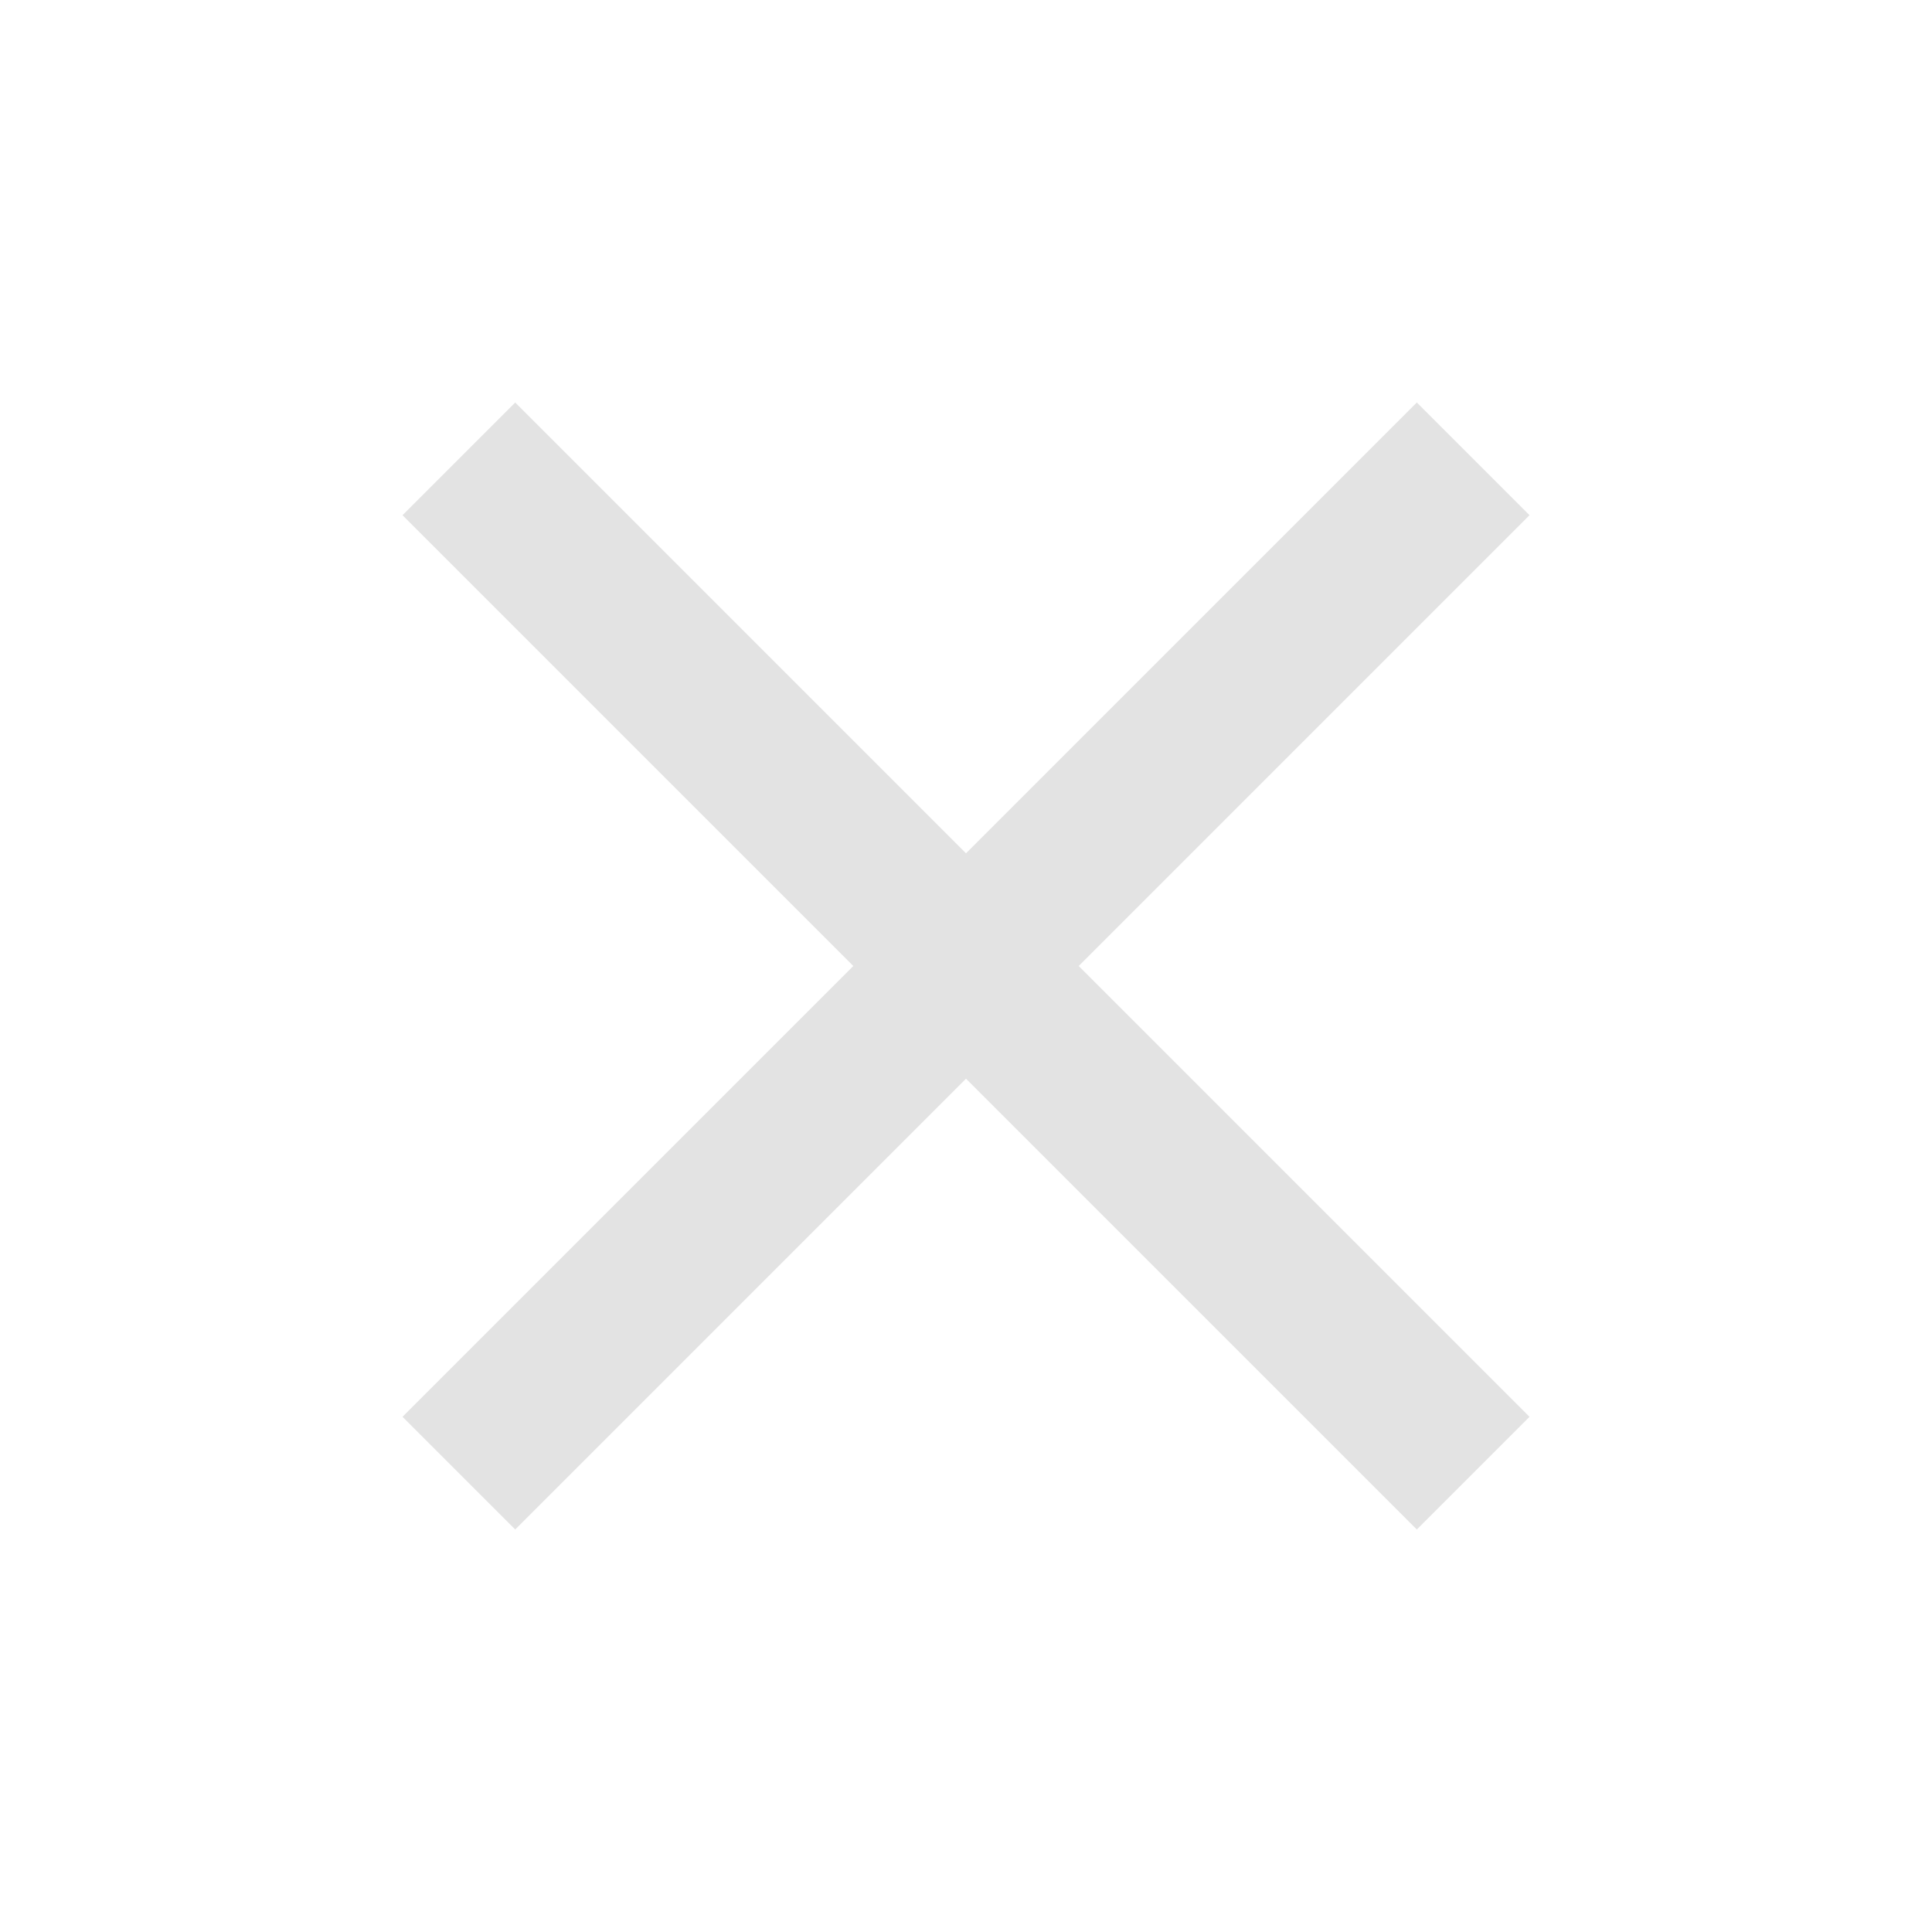
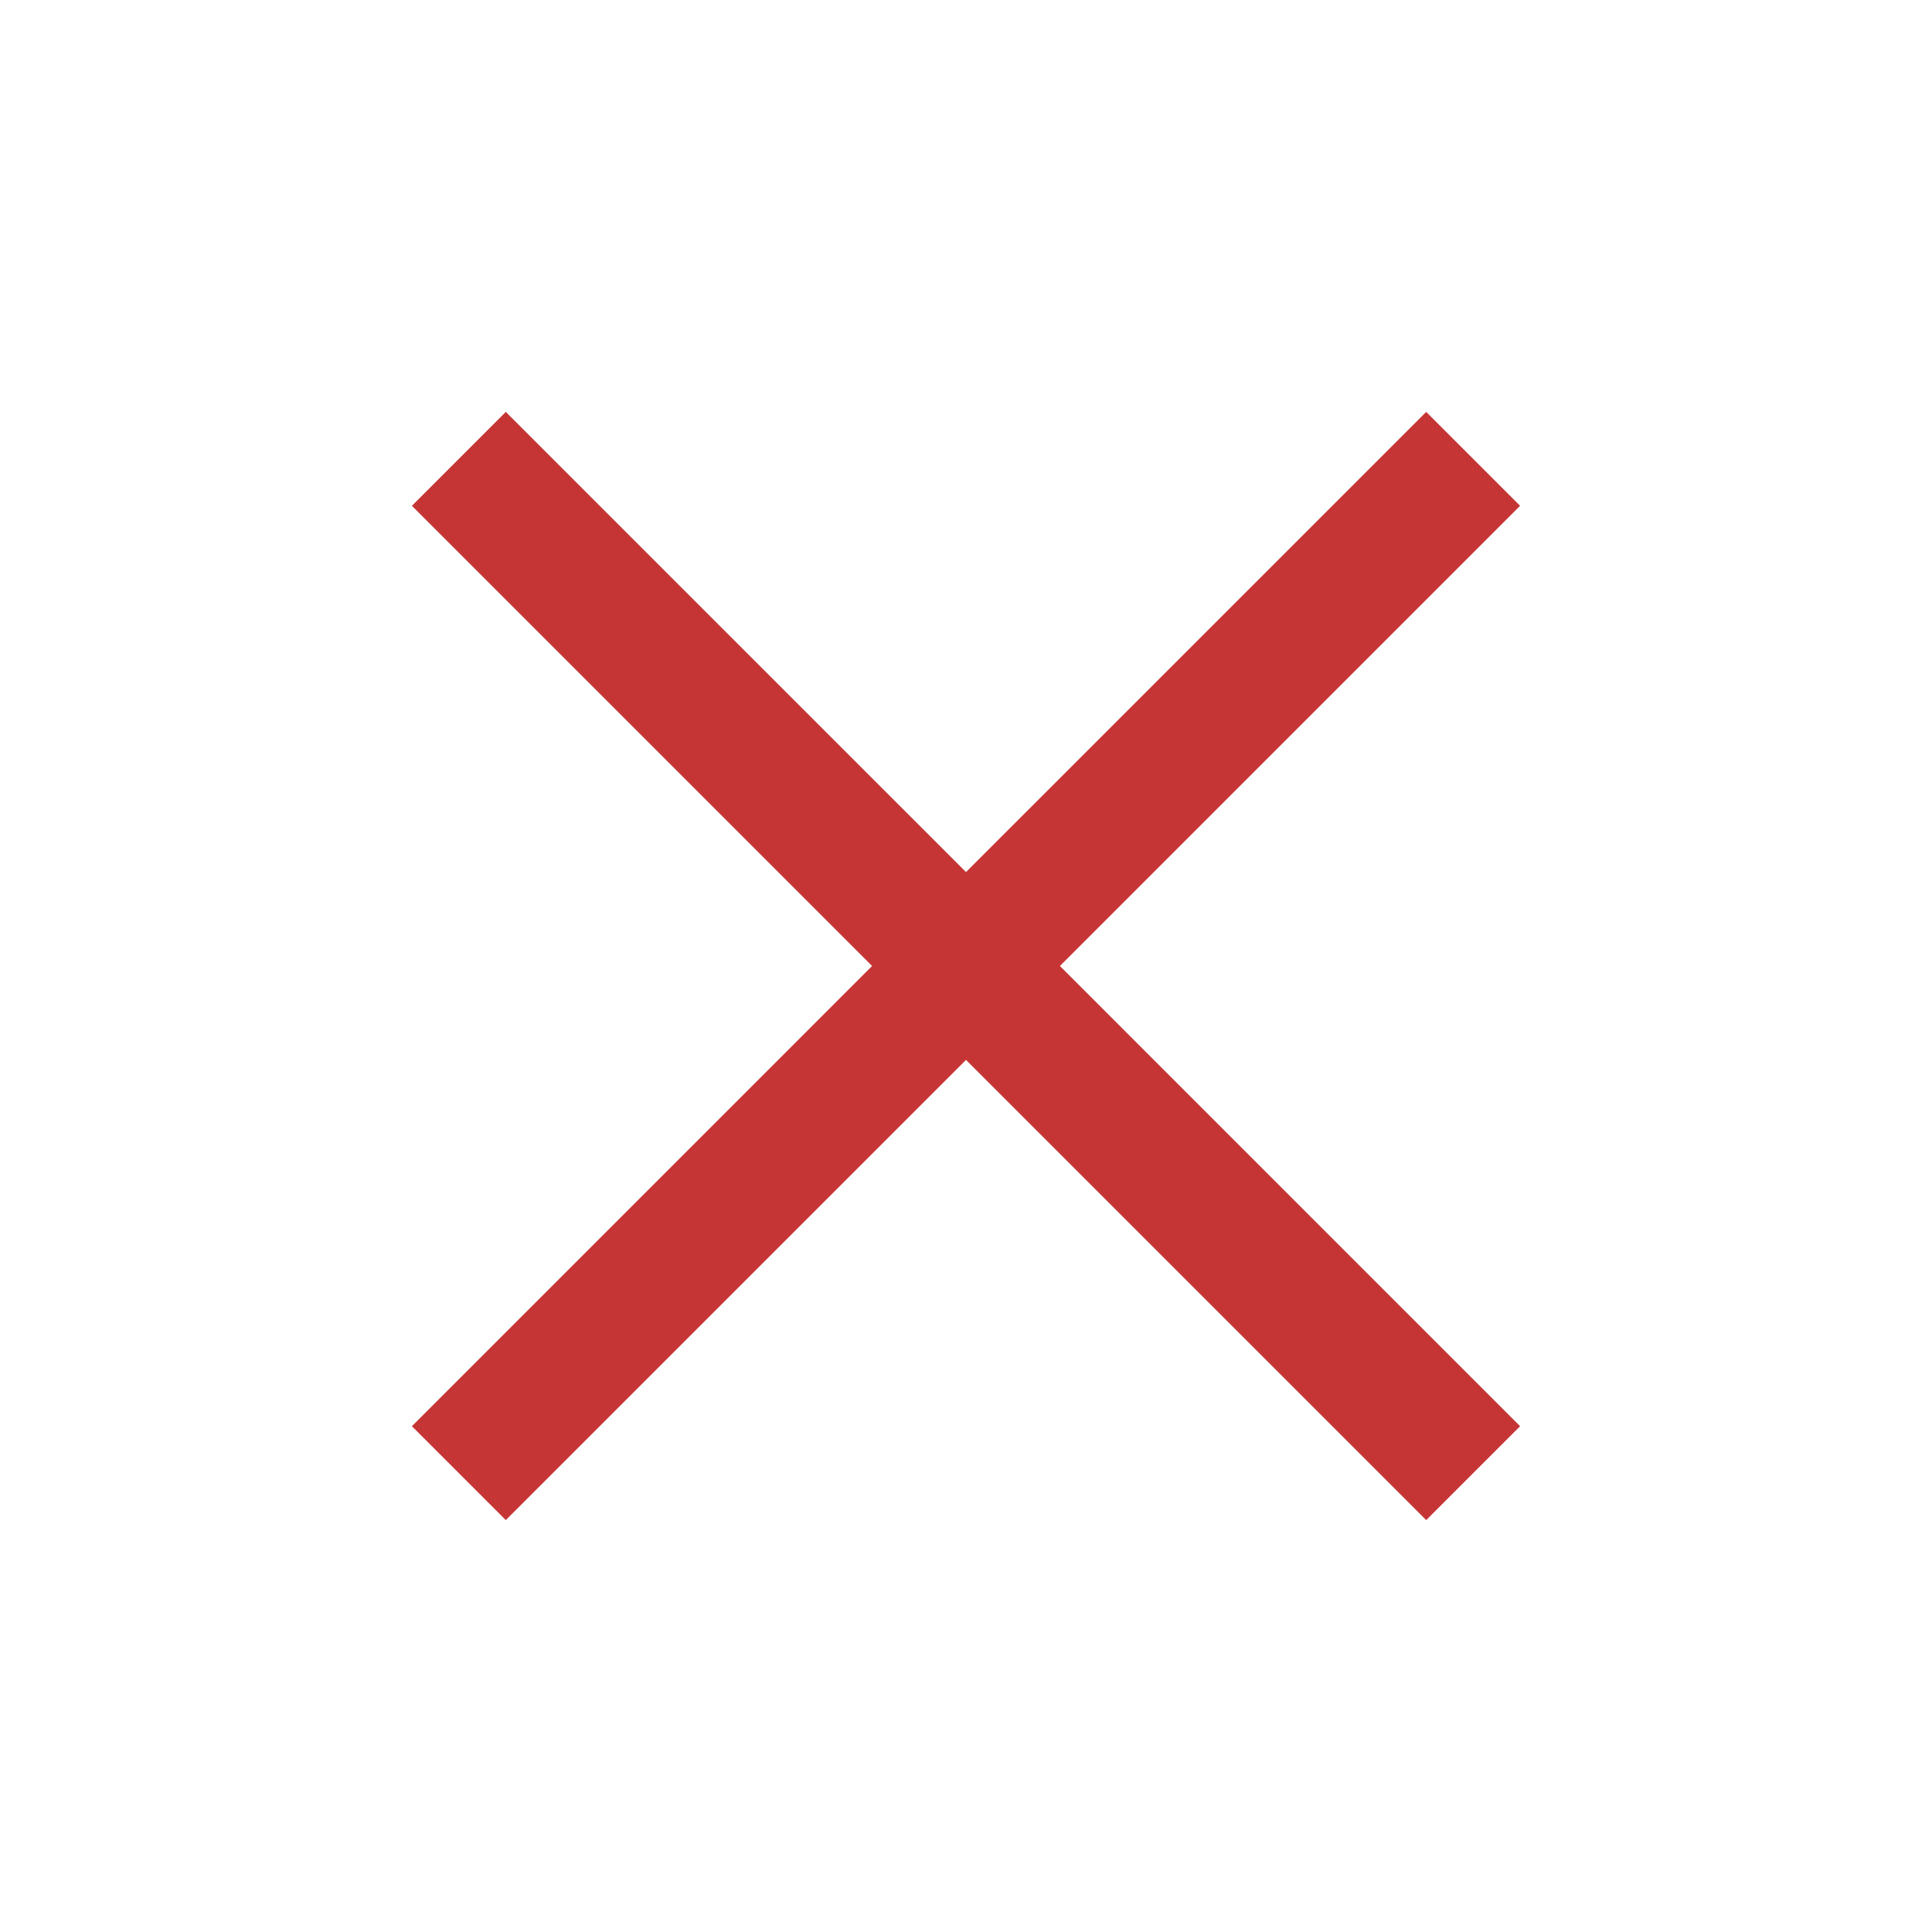
- <svg xmlns="http://www.w3.org/2000/svg" height="24px" viewBox="0 -960 960 960" width="24px" fill="#e3e3e3">
-   <path d="m256-200-56-56 224-224-224-224 56-56 224 224 224-224 56 56-224 224 224 224-56 56-224-224-224 224Z" />
+ <svg xmlns="http://www.w3.org/2000/svg" height="40px" viewBox="0 -960 960 960" width="40px" fill="#c63535">
+   <path d="m251.33-204.67-46.66-46.66L433.33-480 204.67-708.67l46.66-46.66L480-526.67l228.67-228.66 46.66 46.66L526.67-480l228.66 228.67-46.66 46.66L480-433.33 251.33-204.67Z" />
</svg>
